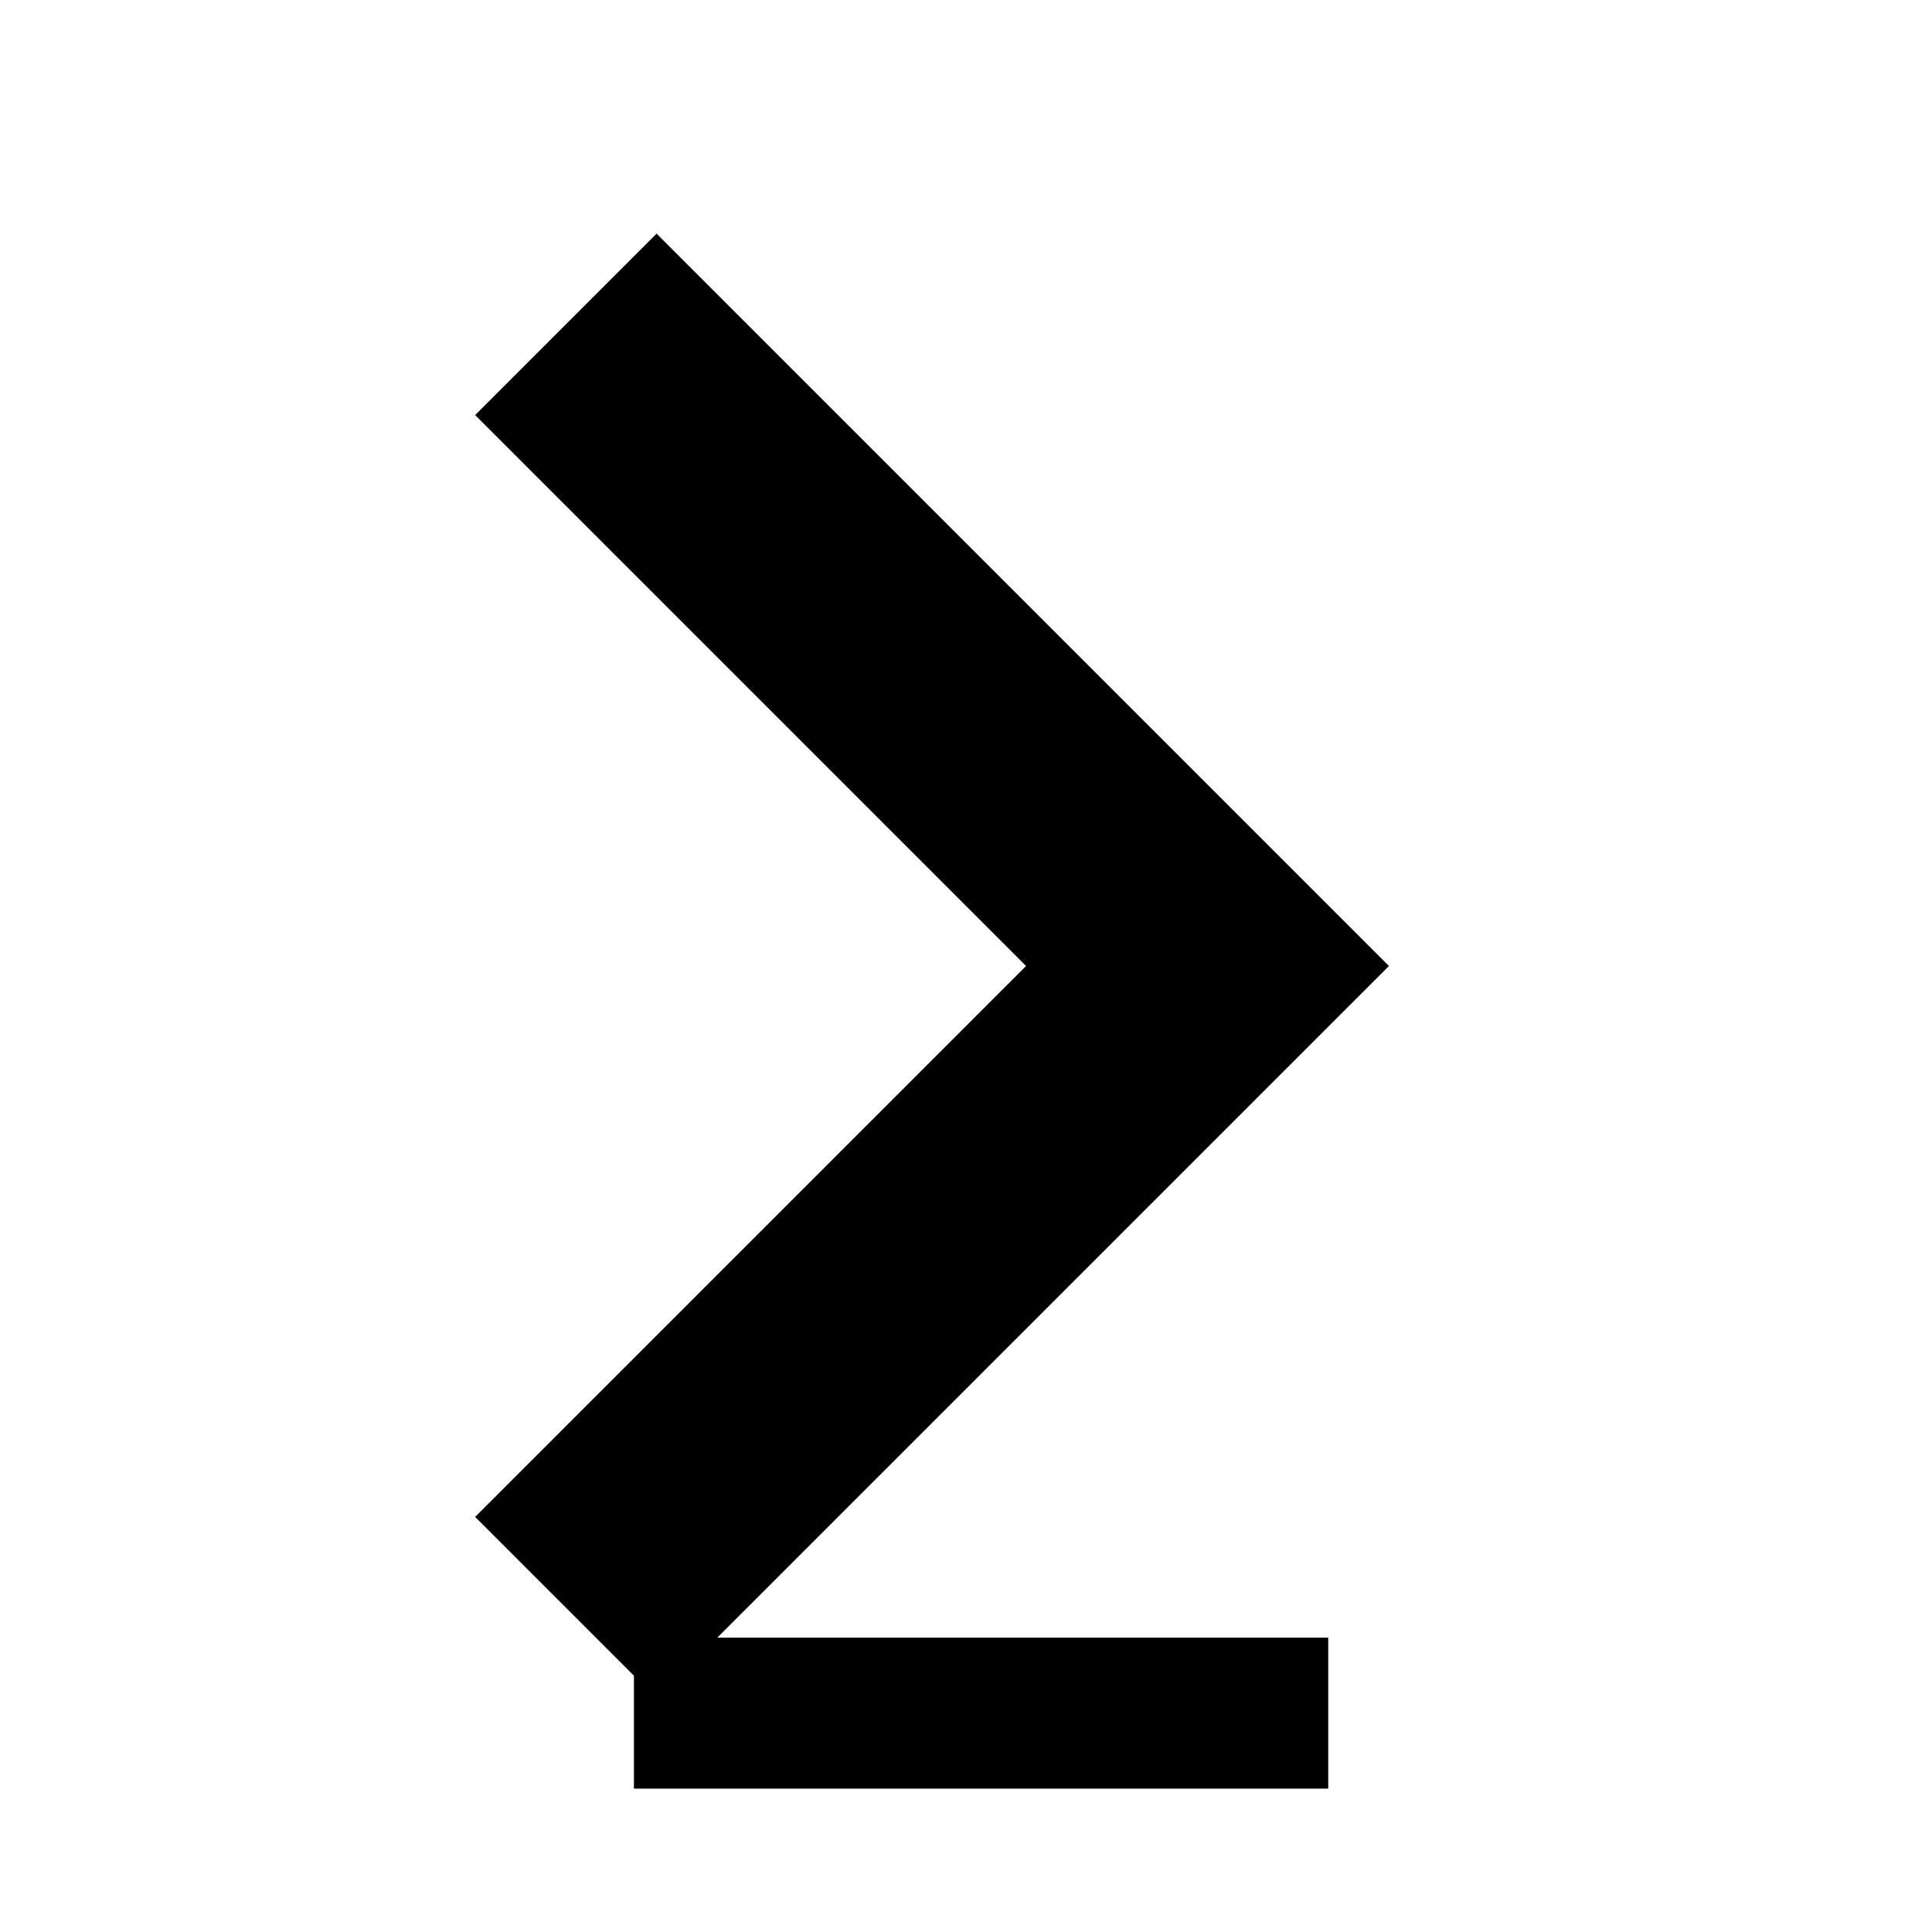
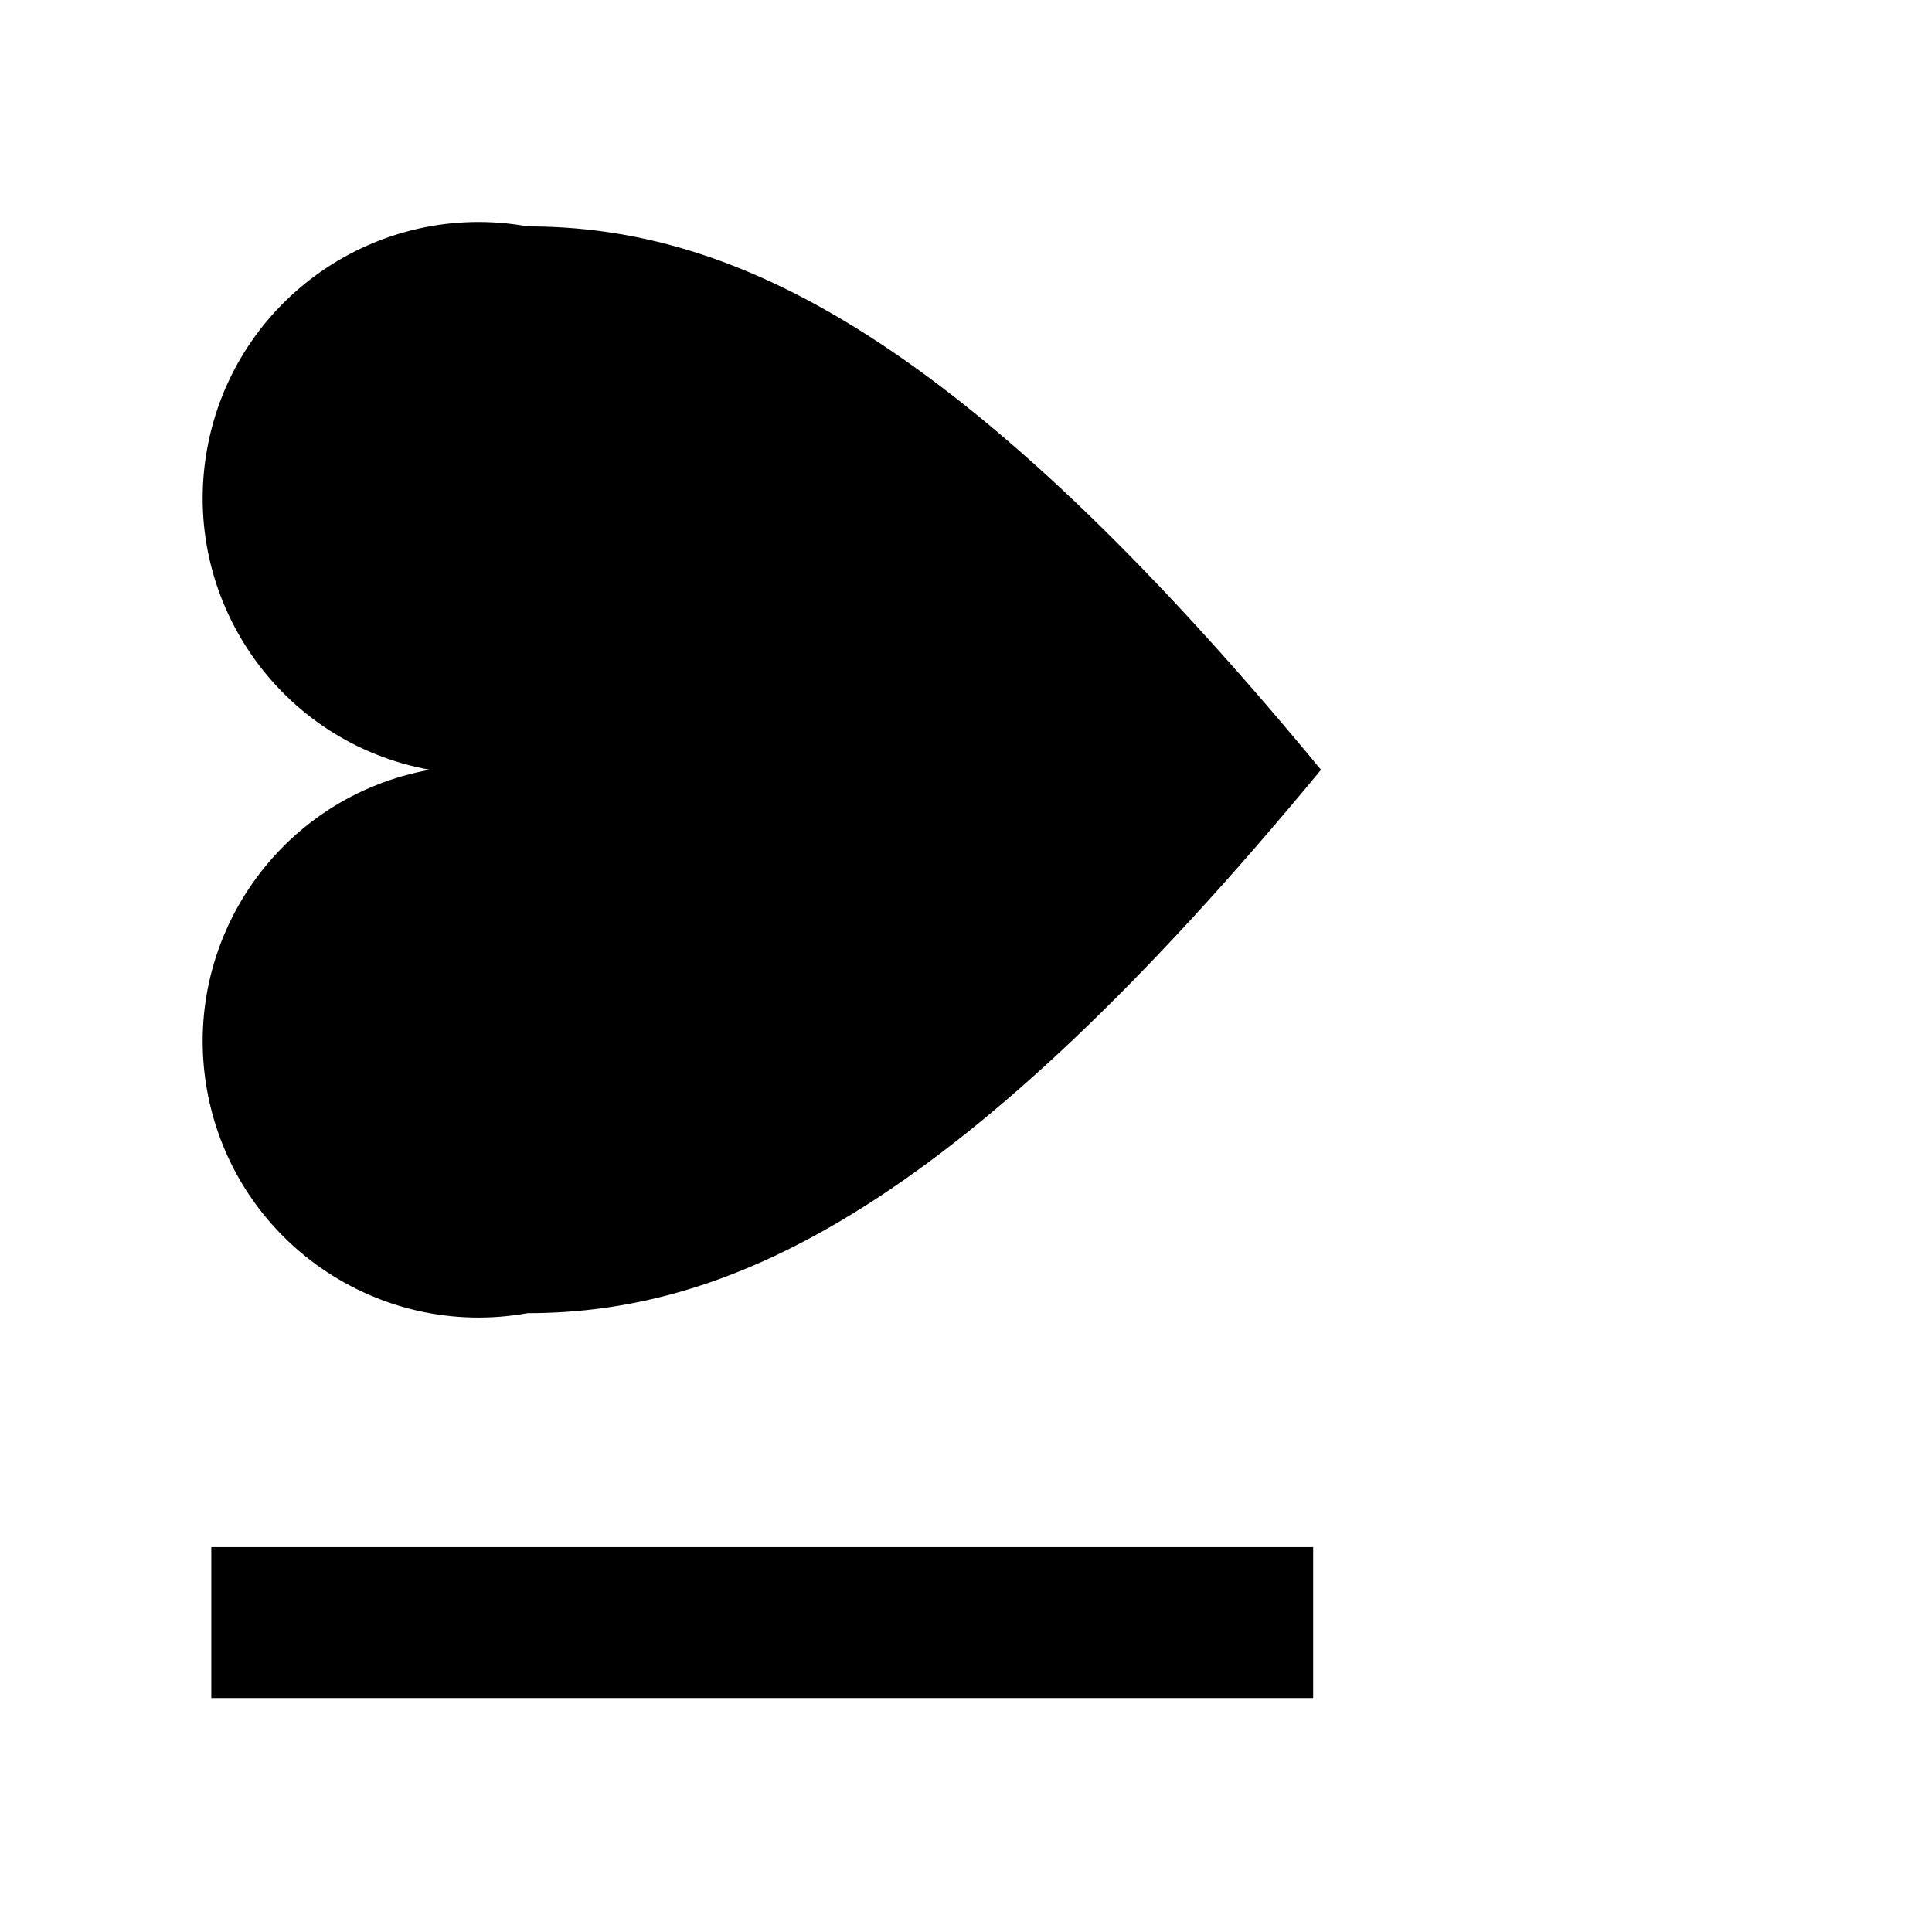
- <svg xmlns="http://www.w3.org/2000/svg" fill="#000000" viewBox="0 0 256 256">
-   <polyline points="87,55 160,128 87,201" fill="none" stroke="#000000" stroke-width="34" stroke-linecap="square" stroke-linejoin="miter" />
-   <rect x="84" y="217" width="92" height="20" fill="#000000" />
+ <svg xmlns="http://www.w3.org/2000/svg" viewBox="0 0 256 256">
+   <g transform="translate(116 102) scale(0.72) rotate(-90) translate(-128 -144)">
+     <path d="M128 226 C48 160 28 118 28 80 A50 50 0 0 1 128 62 A50 50 0 0 1 228 80 C228 118 208 160 128 226 Z" fill="#000000" />
+   </g>
+   <rect x="28" y="205" width="146" height="20" fill="#000000" />
</svg>
